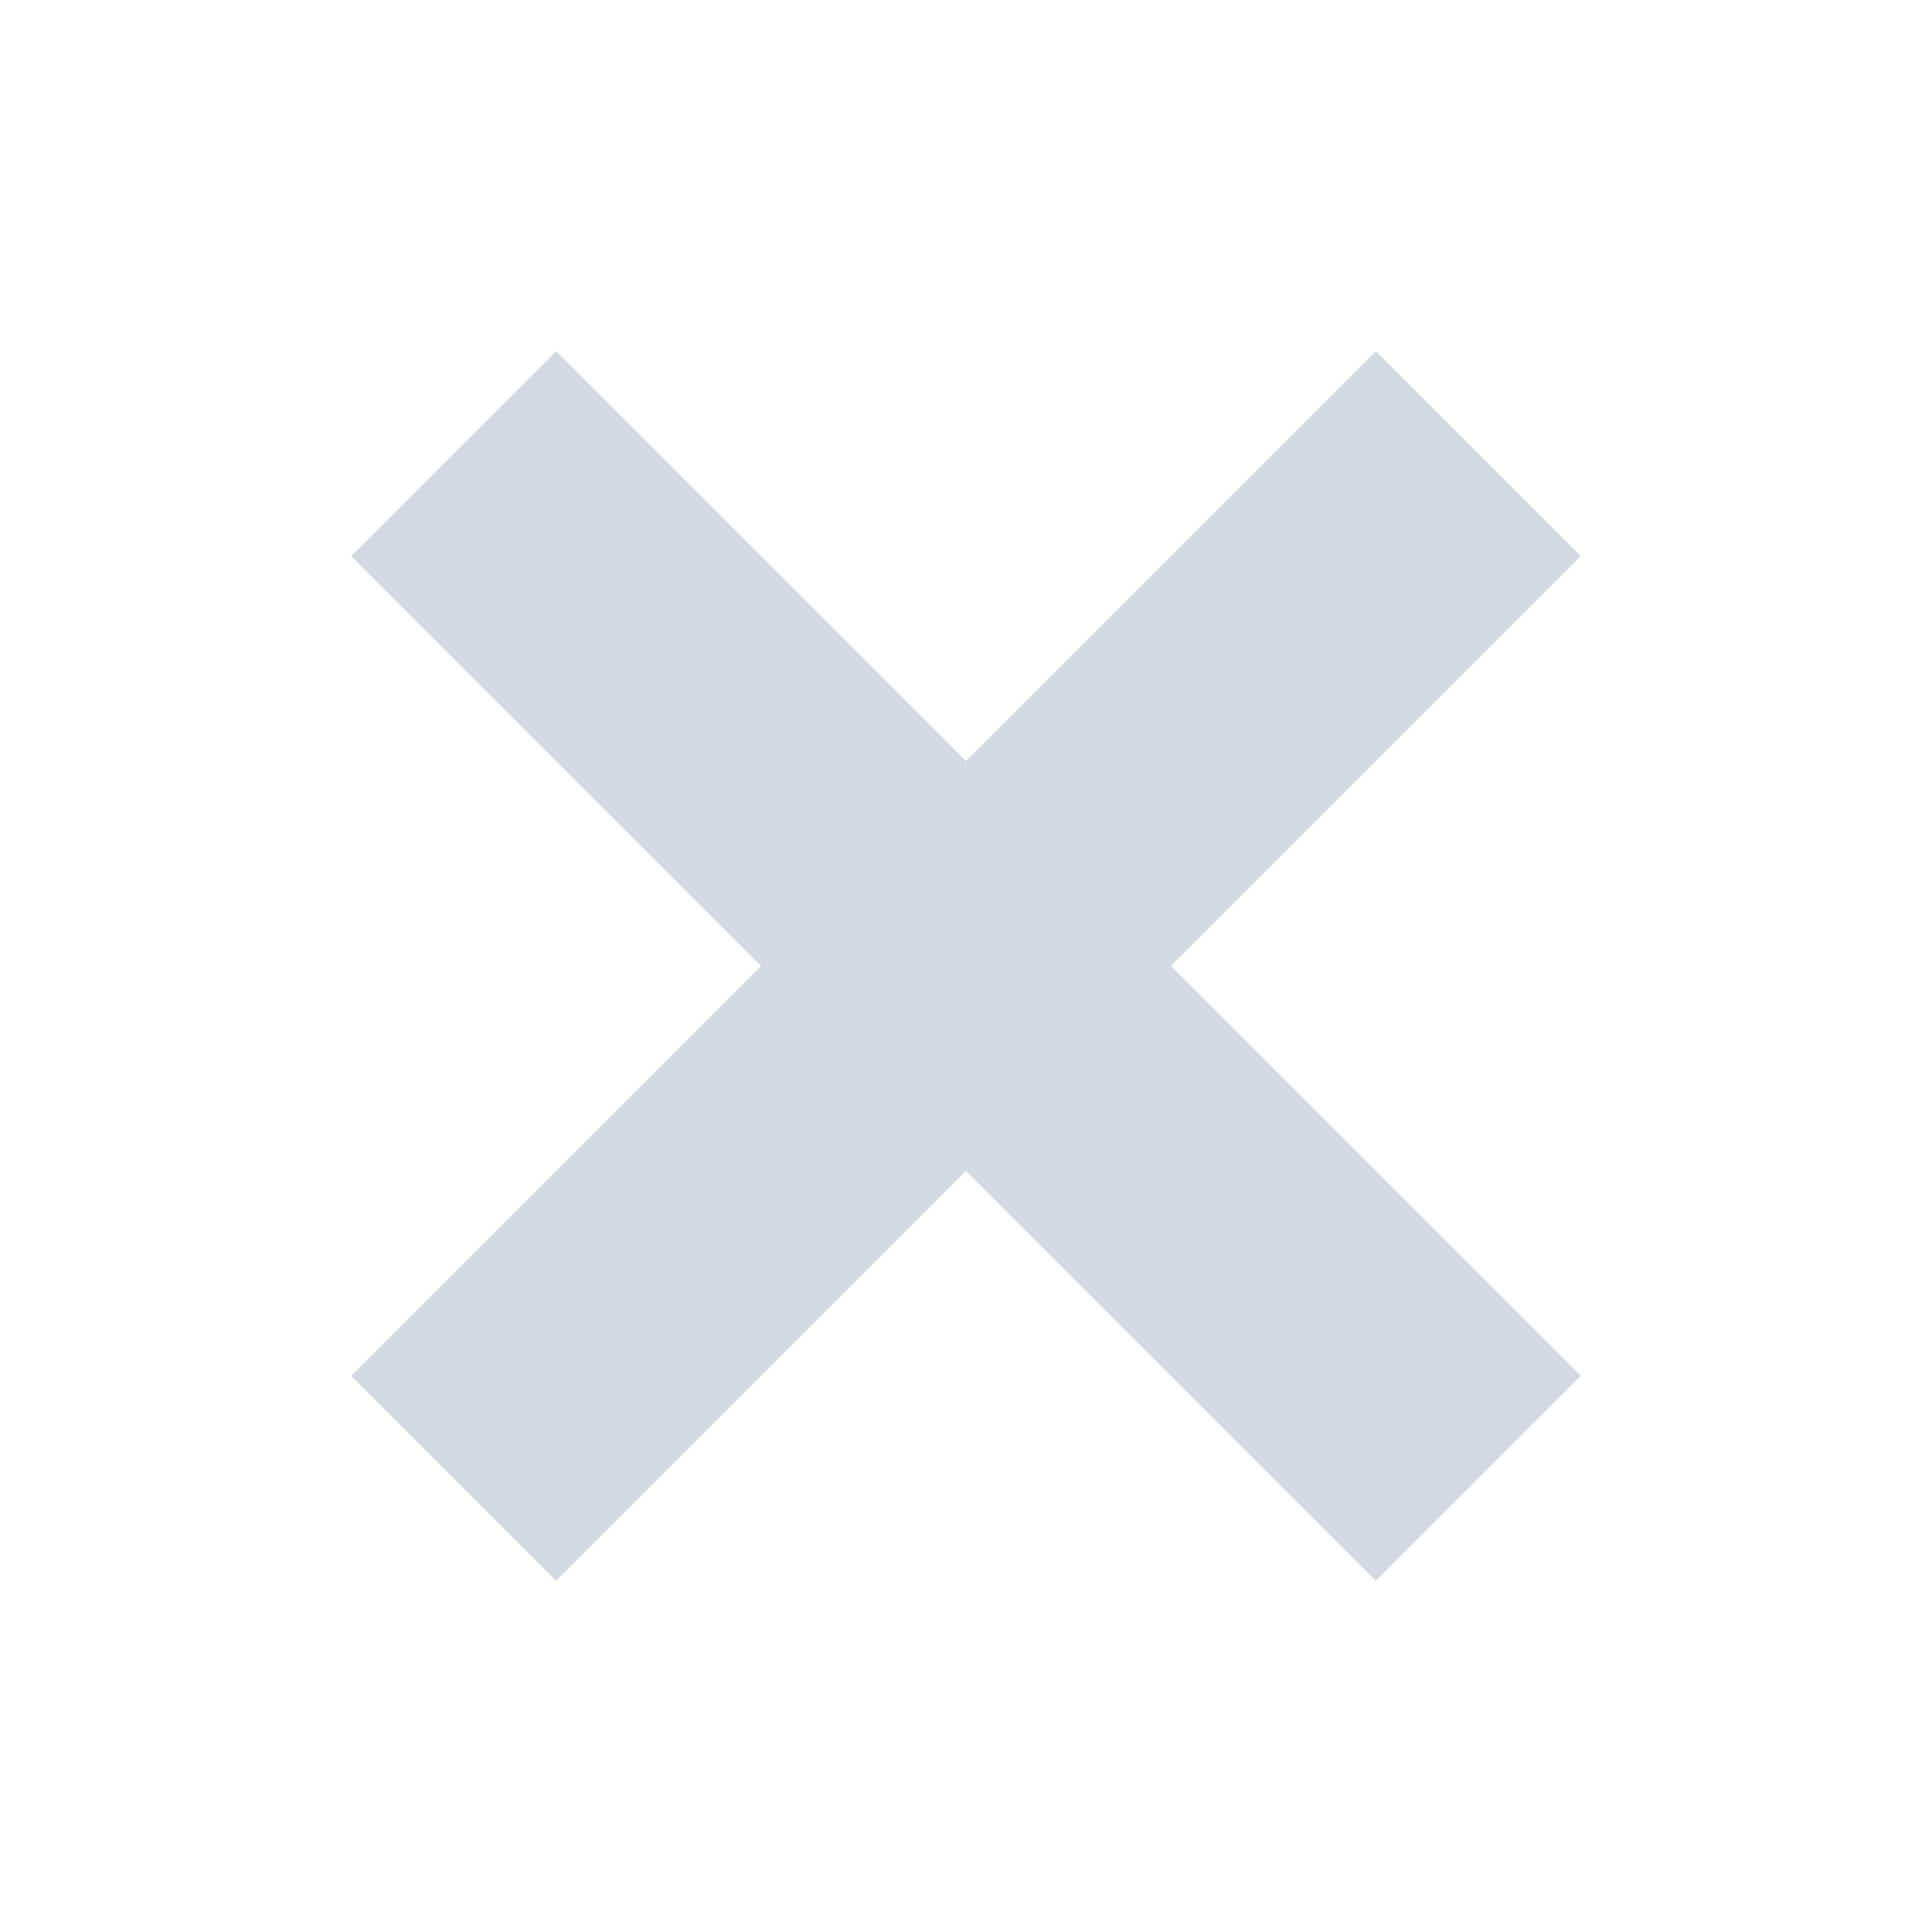
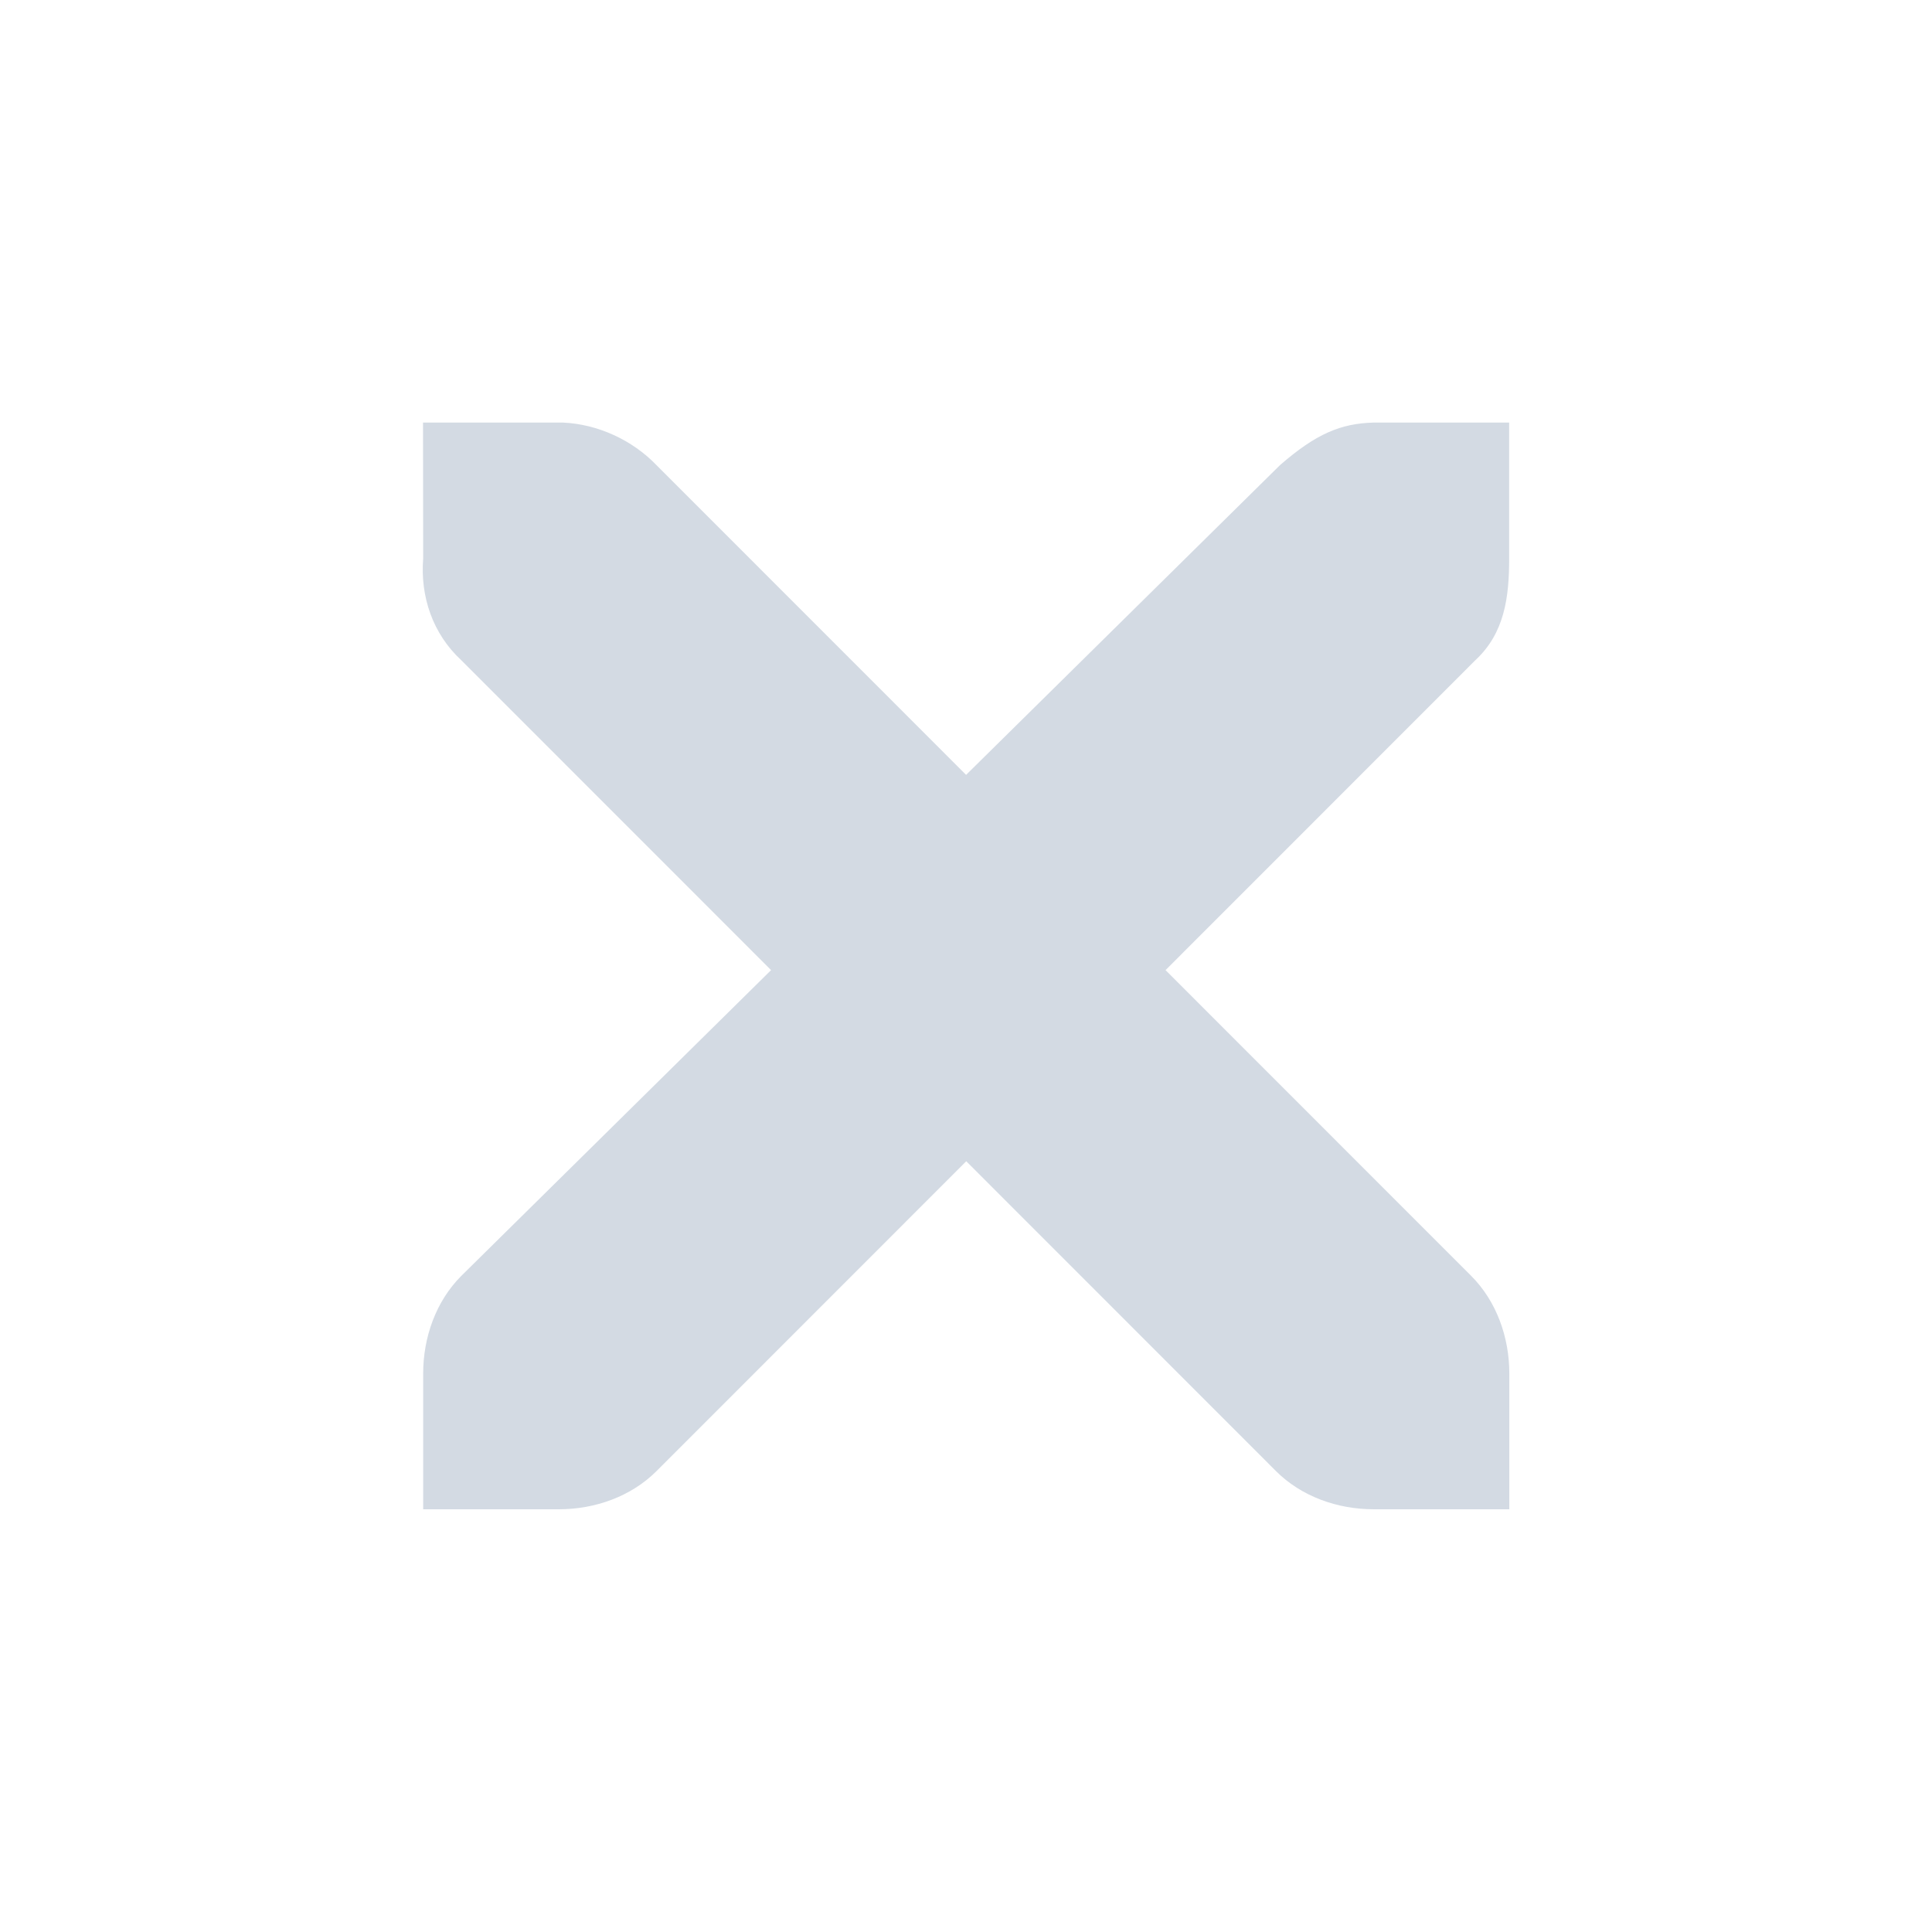
- <svg xmlns="http://www.w3.org/2000/svg" xmlns:ns1="http://www.openswatchbook.org/uri/2009/osb" id="svg" width="100%" height="100%" version="1.1" viewBox="0 0 22 22">
-   <defs id="defs81">
+ <svg xmlns="http://www.w3.org/2000/svg" width="32" height="32" version="1.1">
+   <defs>
    <style id="current-color-scheme" type="text/css">
-    .ColorScheme-Text { color:#d3dae3; } .ColorScheme-Highlight { color:#5294e2; } .ColorScheme-ButtonBackground { color:#d3dae3; }
+    .ColorScheme-Background {color:#2f343f; } .ColorScheme-ButtonBackground { color:#444a58; } .ColorScheme-Highlight { color:#5294e2; } .ColorScheme-Text { color:#d3dae3; } .ColorScheme-NegativeText { color:#f44336; } .ColorScheme-PositiveText { color:#4caf50; } .ColorScheme-NeutralText { color:#ff9800; }
  </style>
-     <linearGradient id="linearGradient5606" ns1:paint="solid">
-       <stop id="stop5608" offset="0" style="stop-color:currentColor;stop-opacity:1" />
-     </linearGradient>
  </defs>
-   <g id="window-pin" transform="translate(31,-30)">
-     <rect id="rect3022" class="ColorScheme-Text" width="8" height="8" x="-46" y="44" style="fill:currentColor;fill-opacity:0;stroke:none" />
-     <path id="rect3845" class="ColorScheme-Text" d="m -41,44 c -0.389,0.389 -0.468,1.084 -0.016,1.844 l -2.125,1.422 c -0.264,-0.107 -0.548,-0.186 -0.828,-0.188 C -44.333,47.076 -44.688,47.188 -45,47.5 l 1.5,1.5 -2,2 -0.5,1 1,-0.5 2,-2 1.5,1.5 c 0.553,-0.553 0.482,-1.254 0.234,-1.859 l 1.422,-2.125 C -39.084,47.468 -38.389,47.389 -38,47 z" style="fill:currentColor;fill-opacity:1;opacity:1" />
-   </g>
-   <g id="window-unpin" transform="translate(31,-30)">
-     <path id="path3024" class="ColorScheme-Highlight" d="m -61,44 c -0.389,0.389 -0.468,1.084 -0.016,1.844 l -2.125,1.422 c -0.264,-0.107 -0.548,-0.186 -0.828,-0.188 C -64.333,47.076 -64.688,47.188 -65,47.5 l 1.5,1.5 -2,2 -0.5,1 1,-0.5 2,-2 1.5,1.5 c 0.553,-0.553 0.482,-1.254 0.234,-1.859 l 1.422,-2.125 C -59.084,47.468 -58.389,47.389 -58,47 z" style="fill:currentColor" />
-     <rect id="rect3030" class="ColorScheme-Text" width="8" height="8" x="-66" y="44" style="fill:currentColor;fill-opacity:0;stroke:none" />
-   </g>
-   <g id="window-close">
-     <rect id="rect3009" class="ColorScheme-Text" width="22" height="22" x="0" y="0" style="fill:currentColor;fill-opacity:0;stroke:none" />
-     <path id="rect31992" class="ColorScheme-Text" d="M 15.667,4 11,8.667 6.333,4 4,6.333 8.667,11 4,15.667 6.333,18 11,13.333 15.667,18 18,15.667 13.333,11 18,6.333 Z" style="display:inline;overflow:visible;visibility:visible;opacity:1;fill:currentColor;fill-opacity:1;stroke:none;stroke-width:1;marker:none;enable-background:new" />
-   </g>
-   <g id="16-16-window-close">
-     <rect id="rect4173" class="ColorScheme-Text" width="16" height="16" x="3" y="-19" style="opacity:0;fill:currentColor;fill-opacity:1;stroke:none;stroke-opacity:1" />
-     <g id="g4169" transform="matrix(0.7071068,0.7071068,-0.7071068,0.7071068,11.24264,-22.55635)" style="enable-background:new">
-       <g id="layer12" transform="translate(-285.0008,-0.99666)" style="display:inline">
-         <path id="rect31992-9" class="ColorScheme-Text" d="m 292.001,3.997 0,4 -4,0 0,2 4,0 0,4 2,0 0,-4 4,0 0,-2 -4,0 0,-4 -2,0 z" style="display:inline;overflow:visible;visibility:visible;opacity:1;fill:currentColor;fill-opacity:1;stroke:none;stroke-width:1;marker:none" />
+   <rect style="opacity:0.001" width="22" height="22" x="-38.33" y="13.77" />
+   <g id="22-22-window-close" transform="translate(32,10)">
+     <rect style="opacity:0.001" width="22" height="22" x="0" y="0" />
+     <g transform="matrix(1.749312,0,0,1.749949,-107.9505,-909.4729)">
+       <g transform="translate(19,-242)">
+         <path style="fill:currentColor" class="ColorScheme-Text" d="m 45.571,764.571 h 0.857 c 0.009,-1.1e-4 0.018,-4e-4 0.027,0 0.219,0.01 0.437,0.11 0.589,0.268 l 1.955,1.955 1.982,-1.955 c 0.228,-0.198 0.383,-0.262 0.589,-0.268 h 0.857 v 0.857 c 0,0.246 -0.029,0.472 -0.214,0.643 l -1.955,1.955 1.929,1.929 c 0.161,0.161 0.241,0.389 0.241,0.616 v 0.857 h -0.857 c -0.227,-10e-6 -0.455,-0.08 -0.616,-0.241 l -1.955,-1.955 -1.955,1.955 c -0.161,0.161 -0.389,0.241 -0.616,0.241 h -0.857 v -0.857 c -3e-6,-0.227 0.08,-0.455 0.241,-0.616 l 1.955,-1.929 -1.955,-1.955 c -0.181,-0.167 -0.26,-0.402 -0.241,-0.643 z" />
      </g>
    </g>
  </g>
+   <g id="window-close">
+     <rect style="opacity:0.001" width="32" height="32" x="0" y="0" />
+     <g transform="matrix(2.623967,0,0,2.624922,-162.4256,-1364.709)">
+       <g transform="translate(19,-242)">
+         <path style="fill:currentColor" class="ColorScheme-Text" d="m 45.571,764.571 h 0.857 c 0.009,-1.1e-4 0.018,-4e-4 0.027,0 0.219,0.01 0.437,0.11 0.589,0.268 l 1.955,1.955 1.982,-1.955 c 0.228,-0.198 0.383,-0.262 0.589,-0.268 h 0.857 v 0.857 c 0,0.246 -0.029,0.472 -0.214,0.643 l -1.955,1.955 1.929,1.929 c 0.161,0.161 0.241,0.389 0.241,0.616 v 0.857 h -0.857 c -0.227,-10e-6 -0.455,-0.08 -0.616,-0.241 l -1.955,-1.955 -1.955,1.955 c -0.161,0.161 -0.389,0.241 -0.616,0.241 h -0.857 v -0.857 c -3e-6,-0.227 0.08,-0.455 0.241,-0.616 l 1.955,-1.929 -1.955,-1.955 c -0.181,-0.167 -0.26,-0.402 -0.241,-0.643 z" />
+       </g>
+     </g>
+   </g>
+   <g id="22-22-window-pin" transform="translate(27,-27)">
+     <rect style="opacity:0.001" width="22" height="22" x="5" y="5" />
+     <path style="fill:currentColor" class="ColorScheme-Text" d="m 12.021,8 a 0.995,1 0 1 0 0,2 H 13 v 3 c 0,1.328 -1.696,2 -3,2 v 2 h 5 v 6 l 0.977,1 1.023,-1 v -6 h 5 v -2 c -1.304,0 -3.056,-0.673 -3,-2 v -3 h 0.979 a 0.995,1 0 1 0 0,-2 z" />
+   </g>
+   <g id="16-16-window-pin" transform="translate(46,-24)">
+     <rect style="opacity:0.001" width="16" height="16" x="8" y="8" />
+     <path style="fill:currentColor" class="ColorScheme-Text" d="m 13.511,12 c -0.673,-0.01 -0.673,1.01 0,1 h 0.489 v 2 c 0,0.664 -0.848,1 -1.5,1 v 1 h 2.5 v 2.5 l 0.488,0.5 0.512,-0.5 v -2.5 h 2.5 v -1 c -0.652,0 -1.528,-0.337 -1.5,-1 v -2 h 0.489 c 0.673,0.009 0.673,-1.01 0,-1 z" />
+   </g>
+   <g id="window-pin" transform="translate(-8,-74)">
+     <rect style="opacity:0.001" width="32" height="32" x="8" y="42" />
+     <path style="fill:currentColor" class="ColorScheme-Text" d="m 18.559,45 c -2.102,-0.03 -2.102,3.03 0,3 H 20 v 4.813 C 20,54.888 17.038,56 15,56 v 3 H 23 v 9.438 L 24.5,70 26,68.438 V 59 h 8 v -3 c -2.038,0 -5.087,-1.114 -5,-3.187 V 48 h 1.391 c 2.102,0.03 2.102,-3.03 0,-3 z" />
+   </g>
+   <g id="8-8-window-pin" transform="translate(58,-20)">
+     <rect style="opacity:0.001" width="8" height="8" x="12" y="12" />
+     <path style="fill:currentColor" class="ColorScheme-Text" d="m 13.511,12 c -0.673,-0.01 -0.673,1.01 0,1 h 0.489 v 2 c 0,0.664 -0.848,1 -1.5,1 v 1 h 2.5 v 2.5 l 0.488,0.5 0.512,-0.5 v -2.5 h 2.5 v -1 c -0.652,0 -1.528,-0.337 -1.5,-1 v -2 h 0.489 c 0.673,0.009 0.673,-1.01 0,-1 z" />
+   </g>
</svg>
